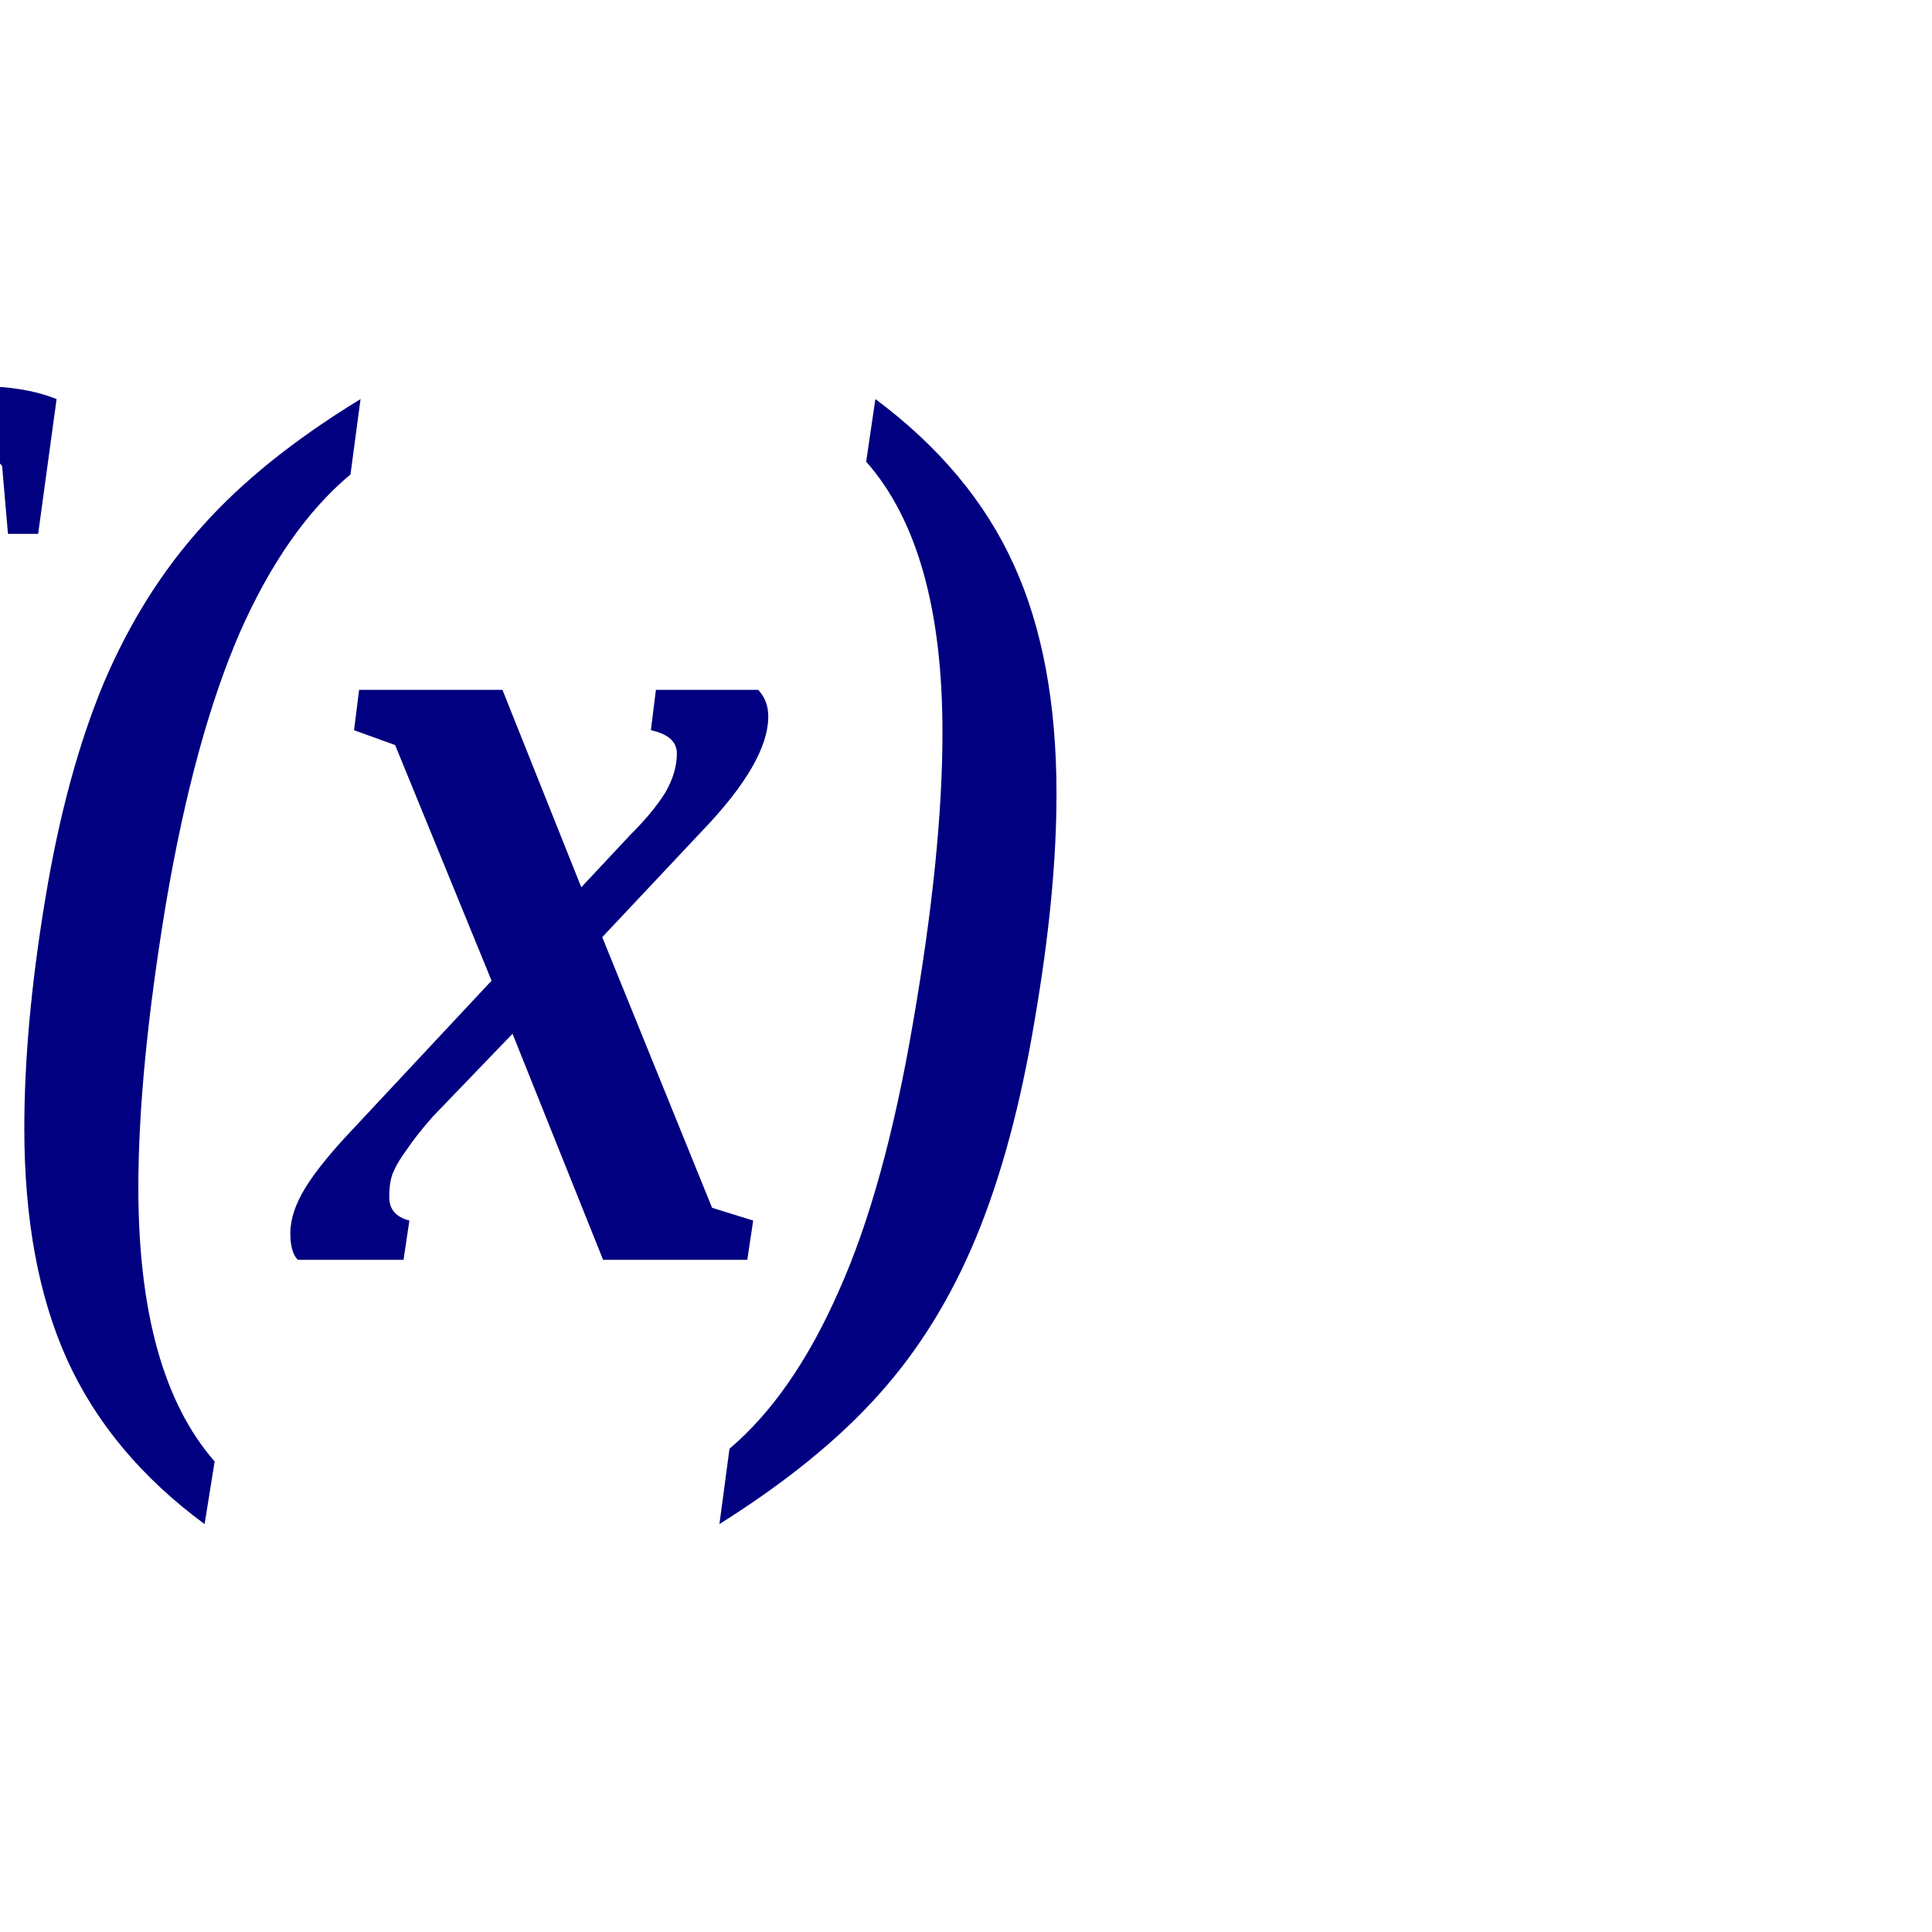
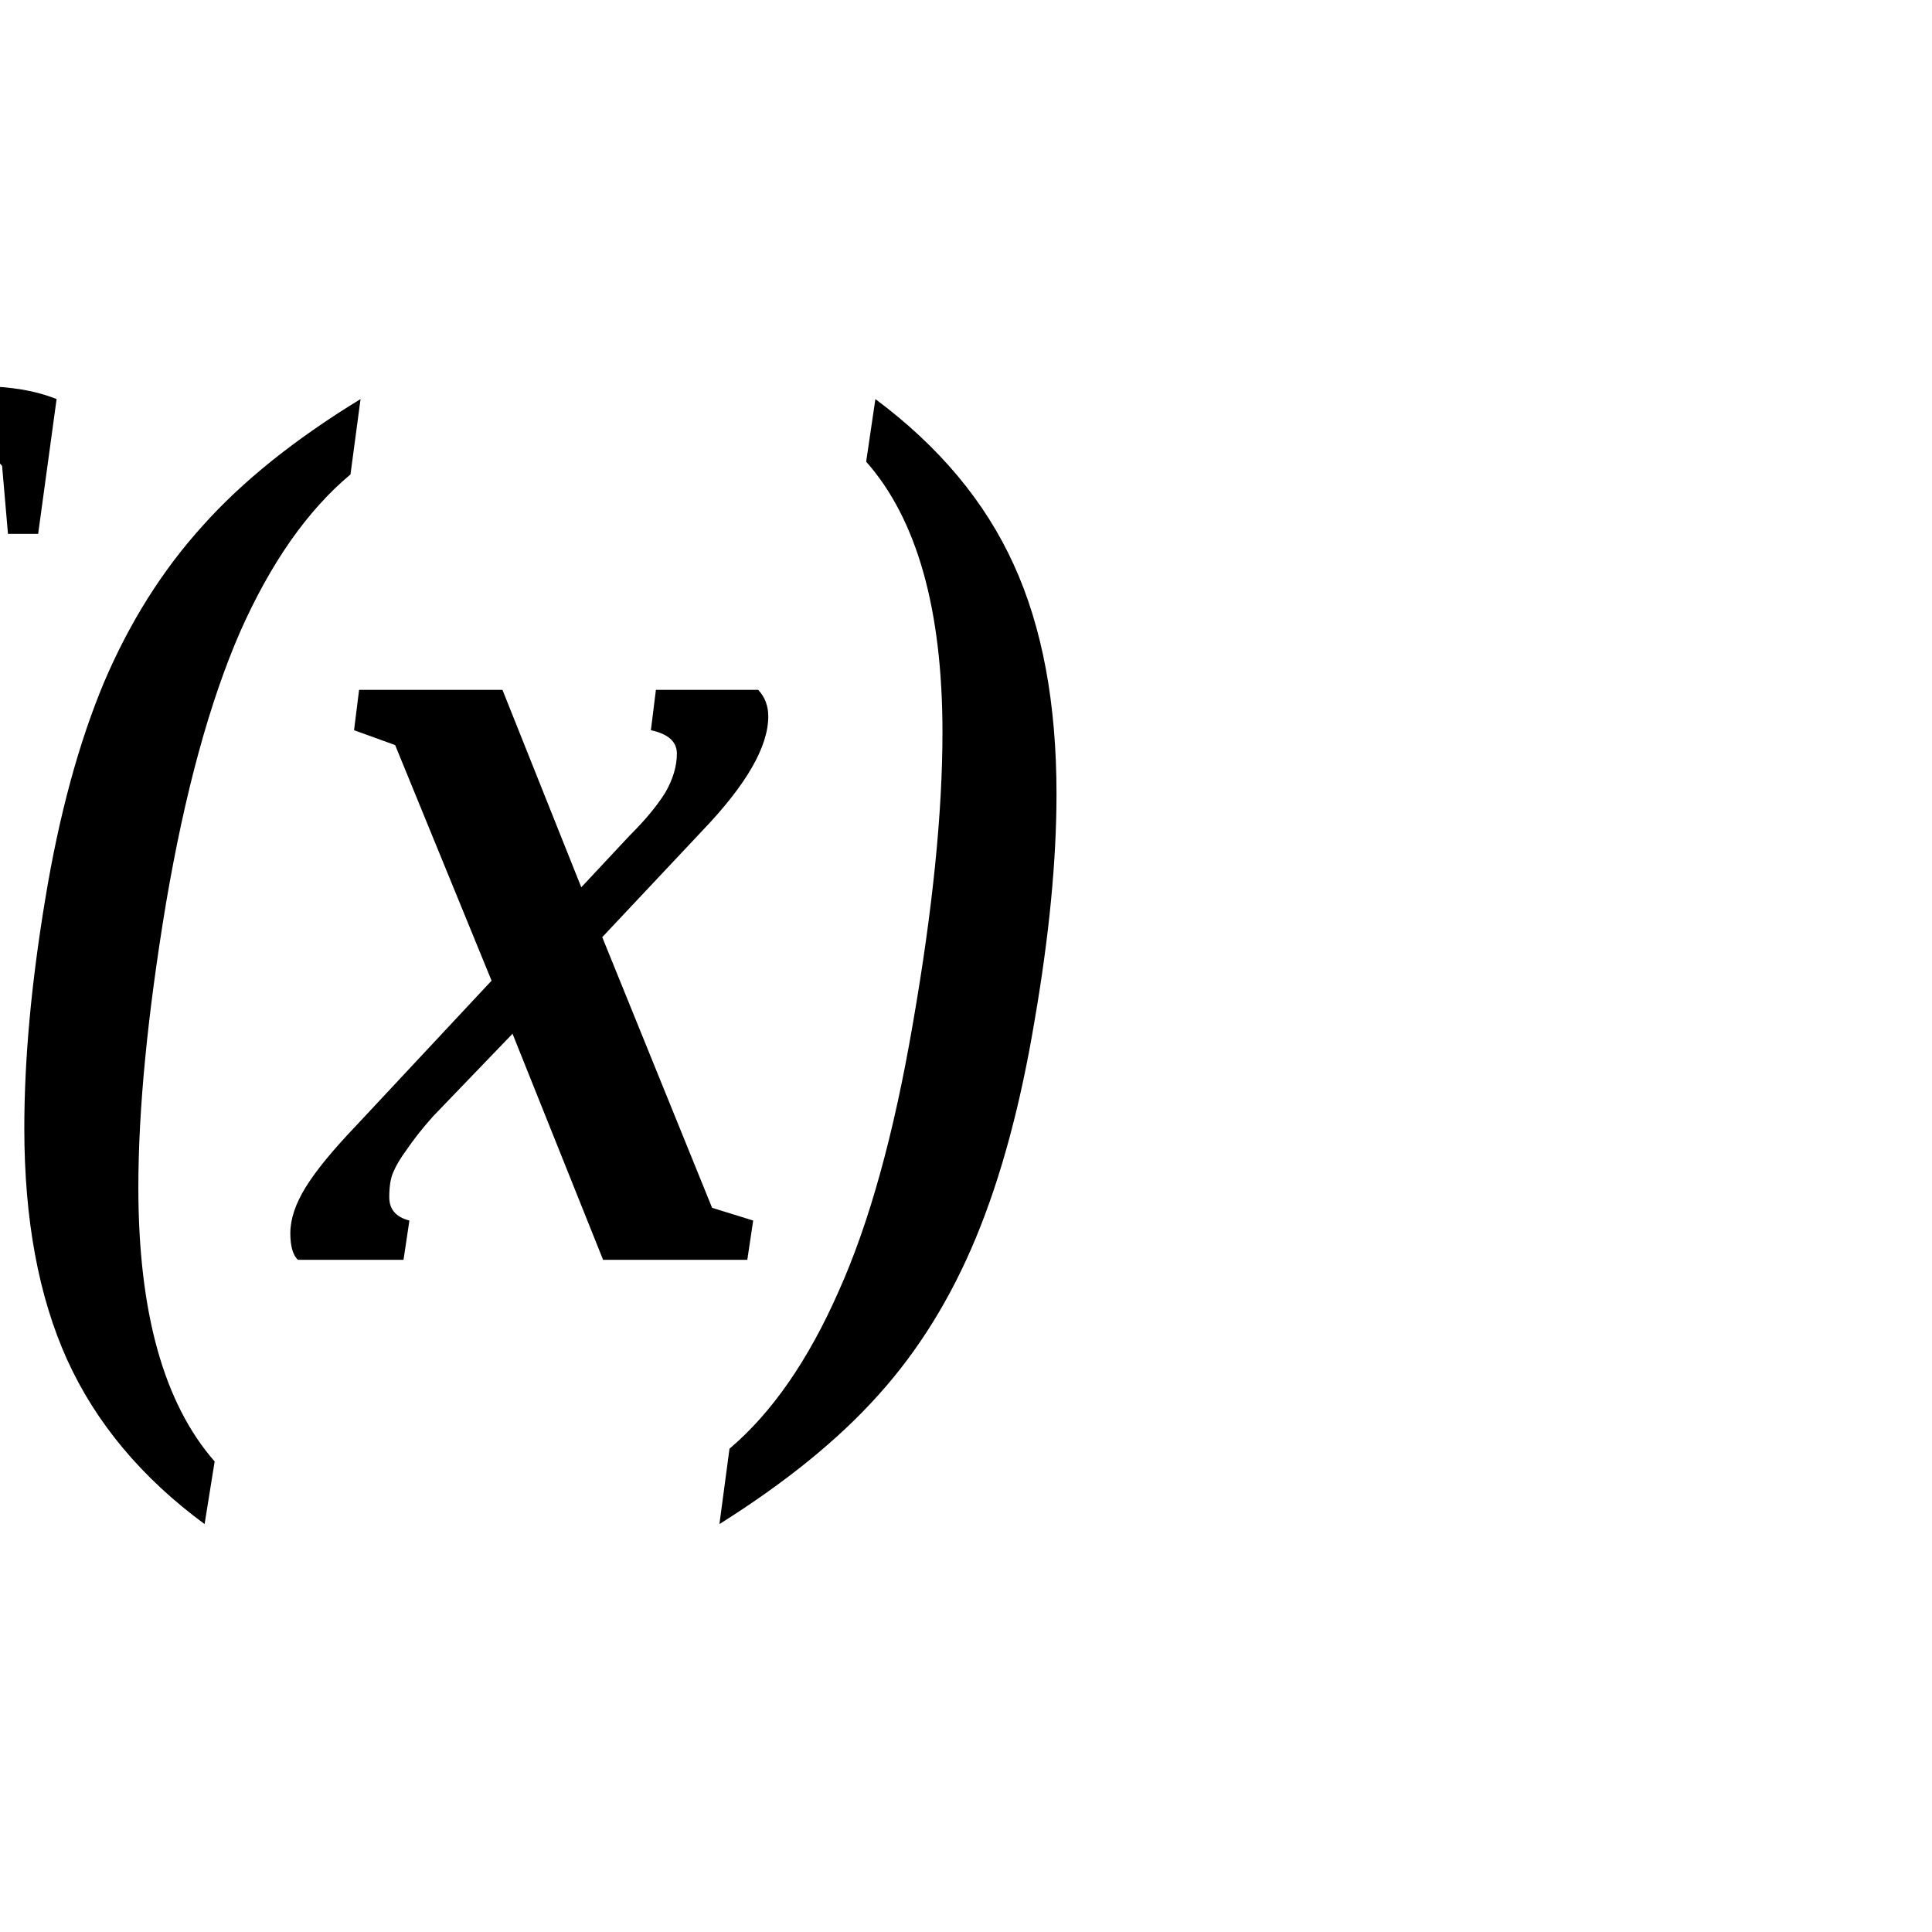
<svg xmlns="http://www.w3.org/2000/svg" width="32px" height="32px" id="svg2985" version="1.1">
  <defs id="defs2987" />
  <g id="layer1">
    <text xml:space="preserve" style="font-size:18.27px;font-style:normal;font-variant:normal;font-weight:normal;font-stretch:normal;text-align:center;line-height:125%;letter-spacing:0px;word-spacing:0px;text-anchor:middle;fill:#000000;fill-opacity:1;stroke:none;font-family:Verdana;-inkscape-font-specification:Verdana" x="19.029" y="18.545" id="text2995" transform="scale(0.888838,1.125064)">
-       <tspan id="tspan2997" x="19.029" y="18.545" style="font-style:italic;font-variant:normal;font-weight:bold;font-stretch:normal;fill:#000080;font-family:Times New Roman;-inkscape-font-specification:Times New Roman">f(x)</tspan>
+       <tspan id="tspan2997" x="19.029" y="18.545" style="font-style:italic;font-variant:normal;font-weight:bold;font-stretch:normal;fill:#000000;font-family:Times New Roman;-inkscape-font-specification:Times New Roman">f(x)</tspan>
    </text>
  </g>
</svg>
